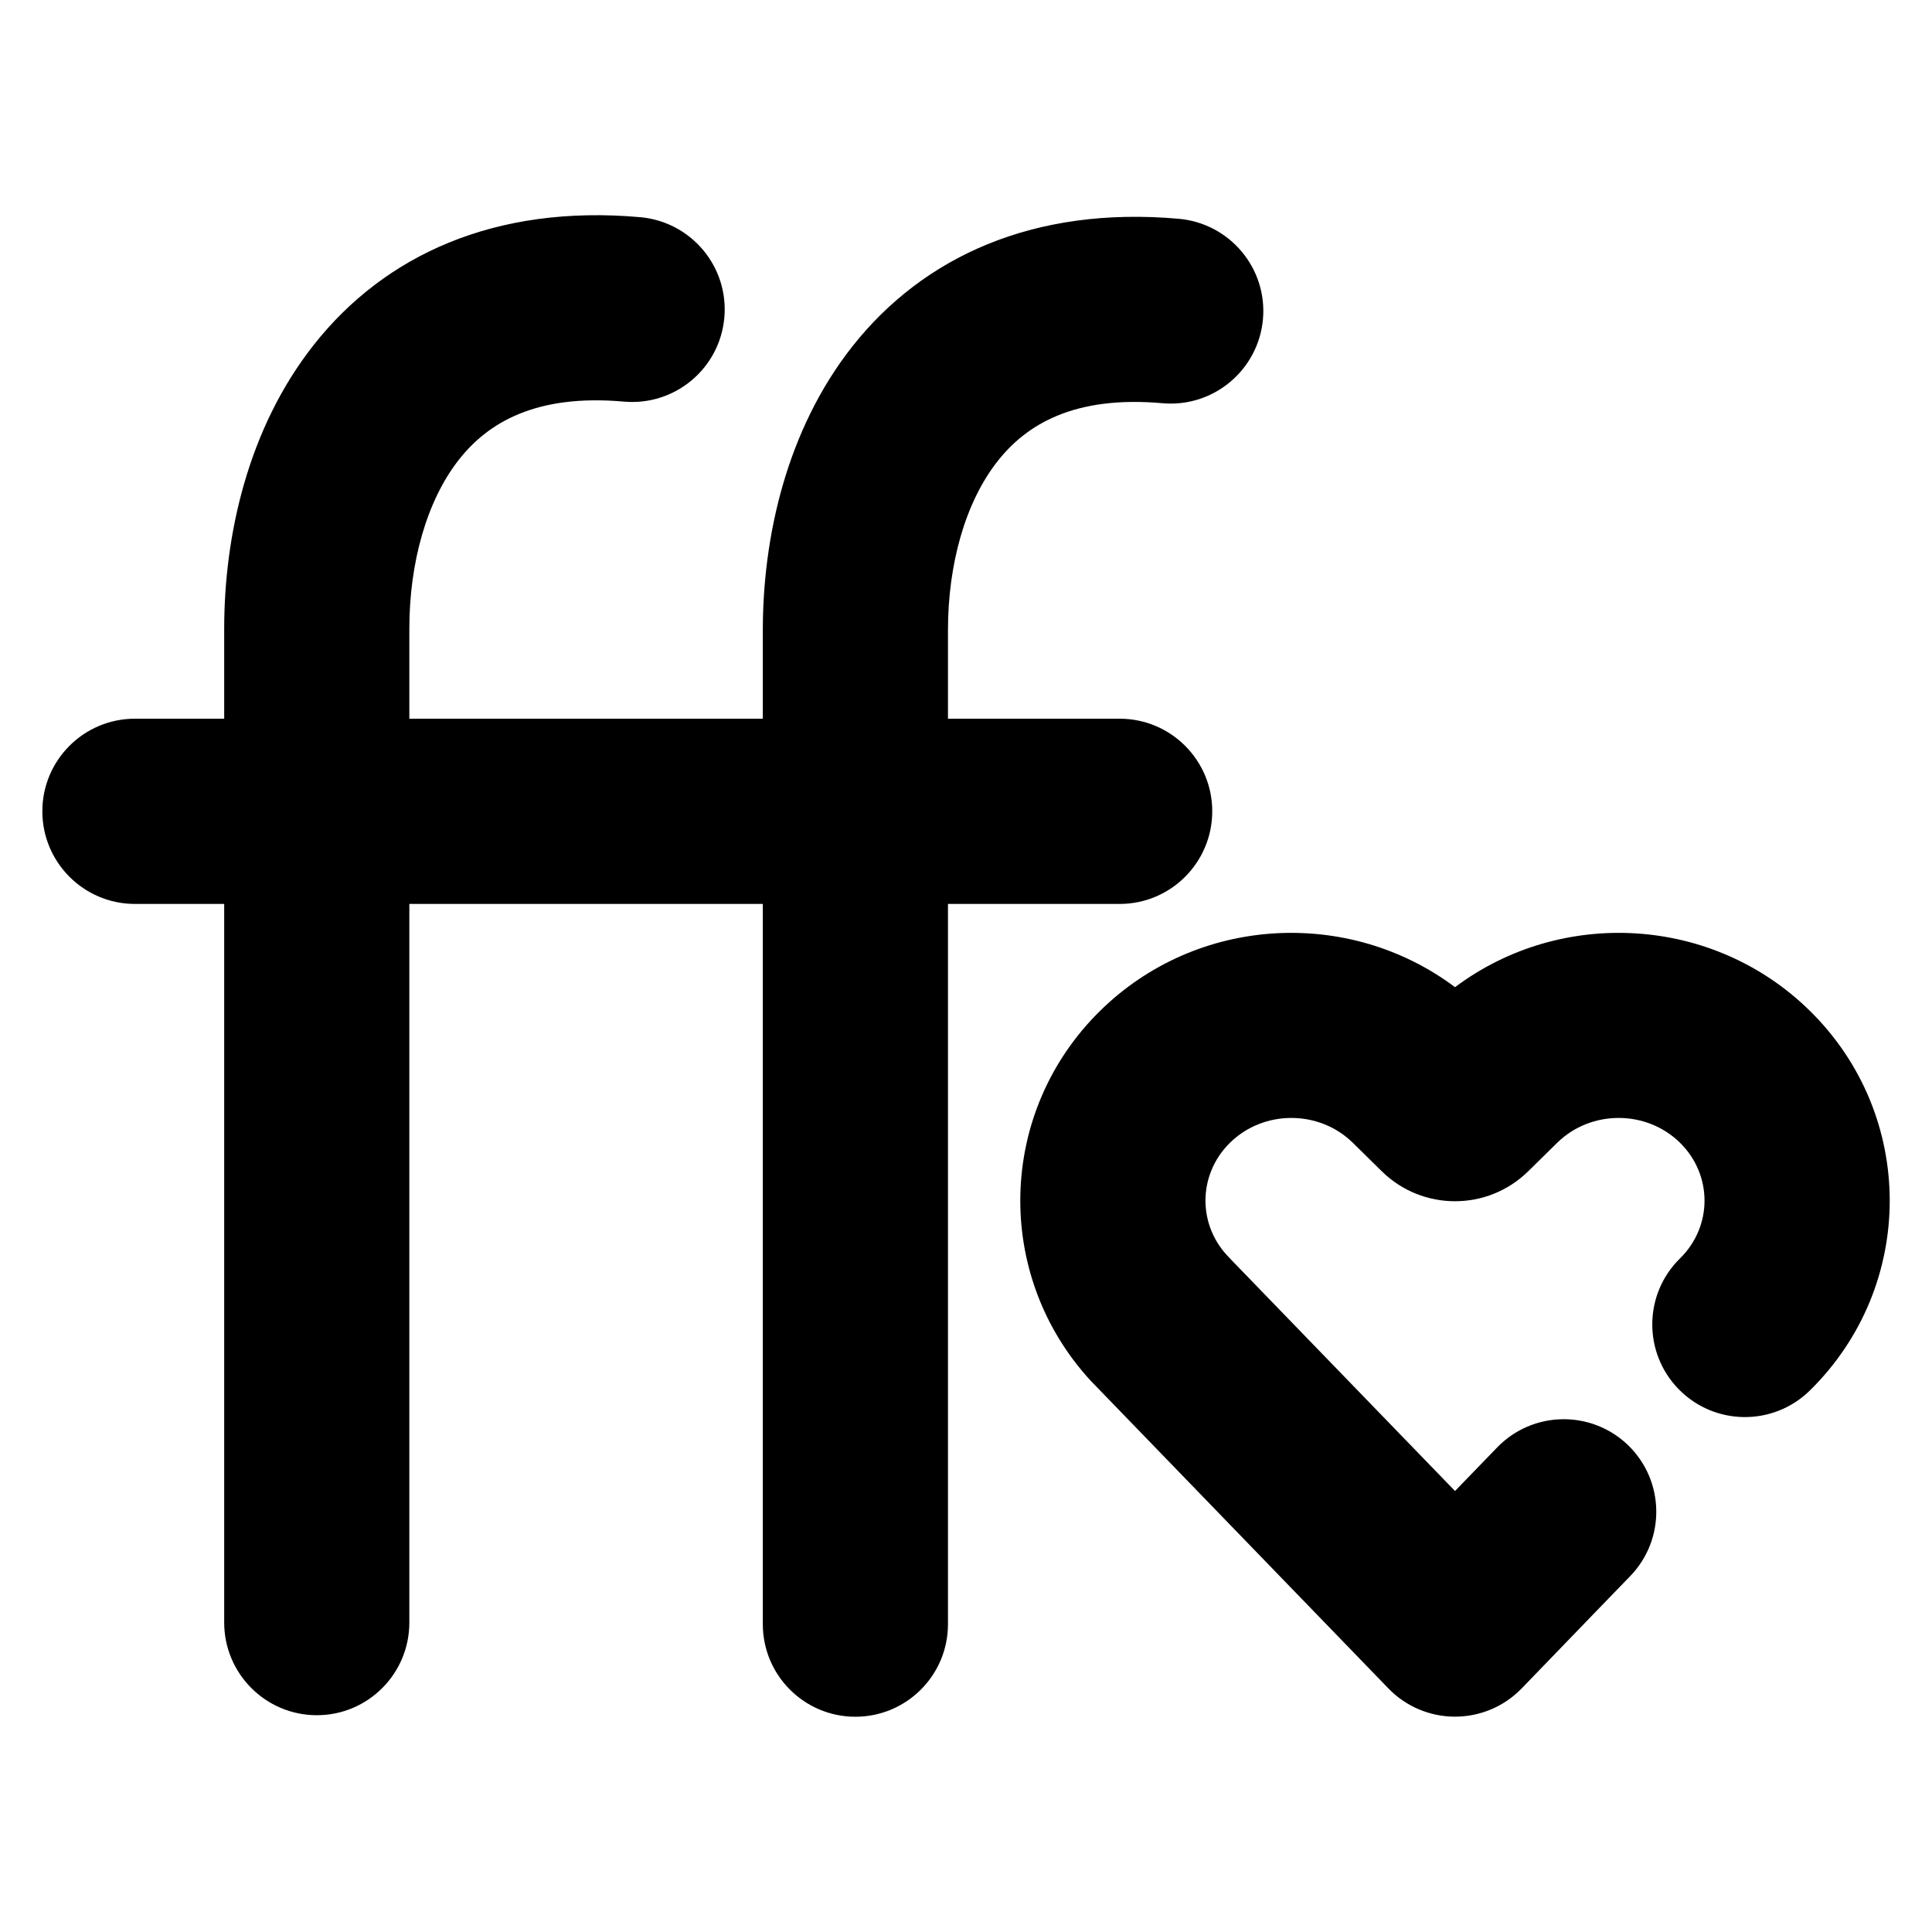
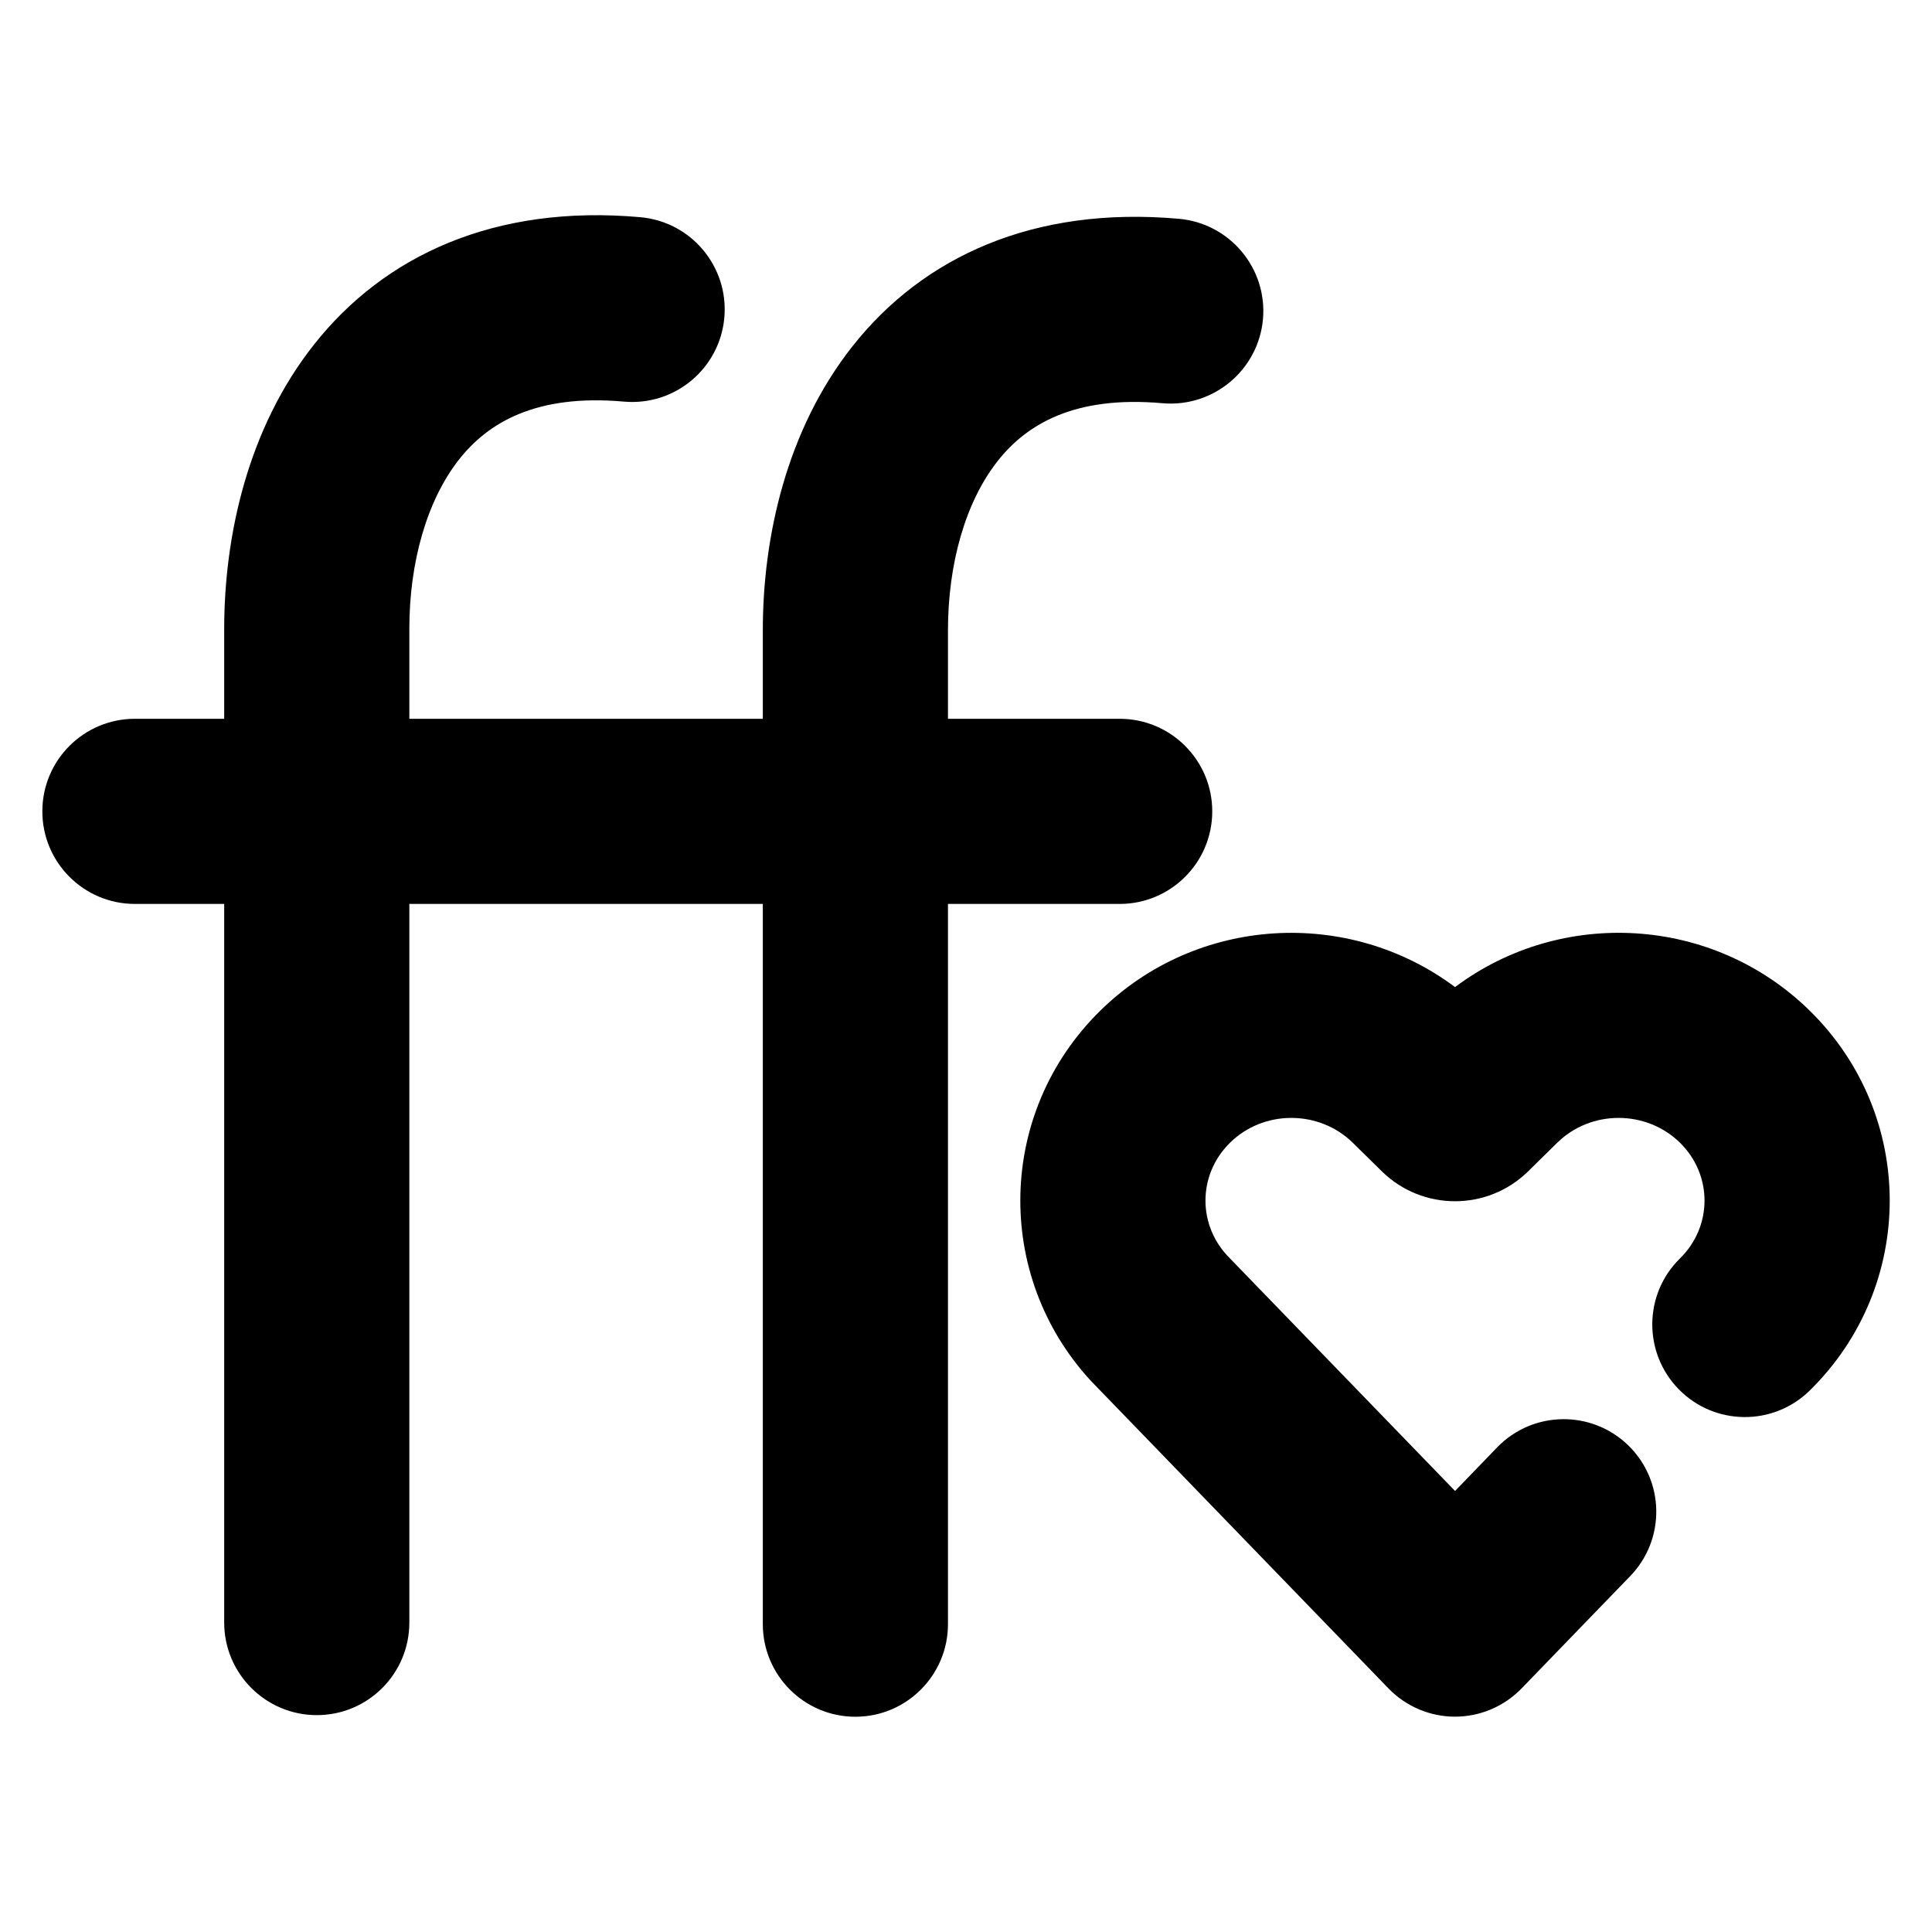
<svg xmlns="http://www.w3.org/2000/svg" width="24" height="24" viewBox="0 0 24 24" fill="none">
-   <path d="M3.901 4.28C4.775 3.174 6.144 2.537 7.954 2.698C8.587 2.755 9.054 3.313 8.998 3.945C8.942 4.578 8.384 5.045 7.751 4.989C6.651 4.891 6.06 5.256 5.704 5.706C5.299 6.219 5.085 6.994 5.085 7.81V8.928H9.476V7.829C9.476 6.682 9.766 5.344 10.591 4.3C11.466 3.194 12.835 2.557 14.645 2.718C15.277 2.775 15.745 3.333 15.689 3.965C15.632 4.597 15.074 5.065 14.442 5.009C13.341 4.911 12.751 5.275 12.395 5.726C11.989 6.239 11.776 7.013 11.776 7.829V8.928H13.909C14.544 8.928 15.059 9.443 15.059 10.078C15.059 10.713 14.544 11.229 13.909 11.229H11.776V20.176C11.776 20.811 11.261 21.326 10.626 21.326C9.991 21.326 9.476 20.811 9.476 20.176V11.229H5.085V20.156C5.085 20.791 4.571 21.307 3.936 21.307C3.301 21.307 2.785 20.791 2.785 20.156V11.229H1.676C1.041 11.229 0.526 10.713 0.526 10.078C0.526 9.443 1.041 8.928 1.676 8.928H2.785V7.81C2.785 6.662 3.075 5.325 3.901 4.28ZM18.075 12.263C19.392 11.275 21.276 11.372 22.481 12.555C23.806 13.856 23.806 15.974 22.481 17.275C22.027 17.719 21.3 17.712 20.855 17.259C20.41 16.806 20.416 16.078 20.869 15.633C21.276 15.234 21.276 14.595 20.869 14.195C20.451 13.785 19.764 13.785 19.345 14.195L18.983 14.551C18.478 15.046 17.671 15.046 17.166 14.551L16.804 14.195C16.385 13.785 15.698 13.785 15.28 14.195C14.873 14.595 14.873 15.234 15.28 15.633L15.29 15.644L15.3 15.655L18.075 18.522L18.149 18.445L18.599 17.98C19.041 17.524 19.768 17.512 20.225 17.953C20.681 18.395 20.693 19.123 20.251 19.579L19.801 20.044L18.902 20.975C18.685 21.199 18.386 21.325 18.075 21.325C17.763 21.325 17.465 21.199 17.248 20.975L13.668 17.275L13.548 17.151C12.344 15.842 12.385 13.815 13.668 12.555C14.873 11.372 16.757 11.275 18.075 12.263Z" fill="currentColor" />
+   <g>
+     <path d="M3.901 4.28C4.775 3.174 6.145 2.537 7.954 2.698C8.587 2.754 9.054 3.313 8.998 3.945C8.942 4.578 8.384 5.045 7.751 4.989C6.651 4.891 6.06 5.256 5.704 5.706C5.299 6.219 5.085 6.994 5.085 7.809V8.929H9.476V7.829C9.476 6.682 9.766 5.344 10.591 4.3C11.466 3.193 12.835 2.557 14.645 2.718C15.277 2.774 15.745 3.333 15.689 3.965C15.632 4.597 15.074 5.064 14.442 5.009C13.341 4.911 12.751 5.275 12.395 5.725C11.989 6.238 11.776 7.013 11.776 7.829V8.929H13.909C14.544 8.929 15.059 9.444 15.059 10.079C15.059 10.714 14.544 11.229 13.909 11.229H11.776V20.176C11.776 20.81 11.261 21.326 10.626 21.326C9.991 21.326 9.476 20.811 9.476 20.176V11.229H5.085V20.156C5.085 20.791 4.571 21.306 3.936 21.306C3.301 21.306 2.785 20.791 2.785 20.156V11.229H1.676C1.041 11.229 0.526 10.714 0.526 10.079C0.526 9.444 1.041 8.929 1.676 8.929H2.785V7.809C2.786 6.662 3.075 5.324 3.901 4.28ZM18.075 12.262C19.392 11.274 21.276 11.372 22.481 12.555C23.806 13.855 23.806 15.973 22.481 17.274C22.027 17.719 21.3 17.712 20.855 17.259C20.41 16.805 20.416 16.078 20.869 15.633C21.276 15.233 21.276 14.595 20.869 14.195C20.451 13.785 19.764 13.784 19.345 14.195L18.983 14.551C18.478 15.046 17.671 15.046 17.166 14.551L16.804 14.195C16.385 13.785 15.698 13.784 15.28 14.195C14.873 14.595 14.873 15.233 15.28 15.633L15.29 15.643L15.3 15.654L18.075 18.521L18.149 18.445L18.599 17.979C19.041 17.523 19.769 17.512 20.225 17.953C20.681 18.395 20.693 19.122 20.251 19.579L19.801 20.044L18.902 20.974C18.685 21.198 18.386 21.325 18.075 21.325C17.763 21.325 17.465 21.198 17.248 20.974L13.668 17.274L13.548 17.15C12.345 15.842 12.385 13.815 13.668 12.555C14.873 11.372 16.757 11.275 18.075 12.262Z" fill="currentColor" />
+   </g>
</svg>
